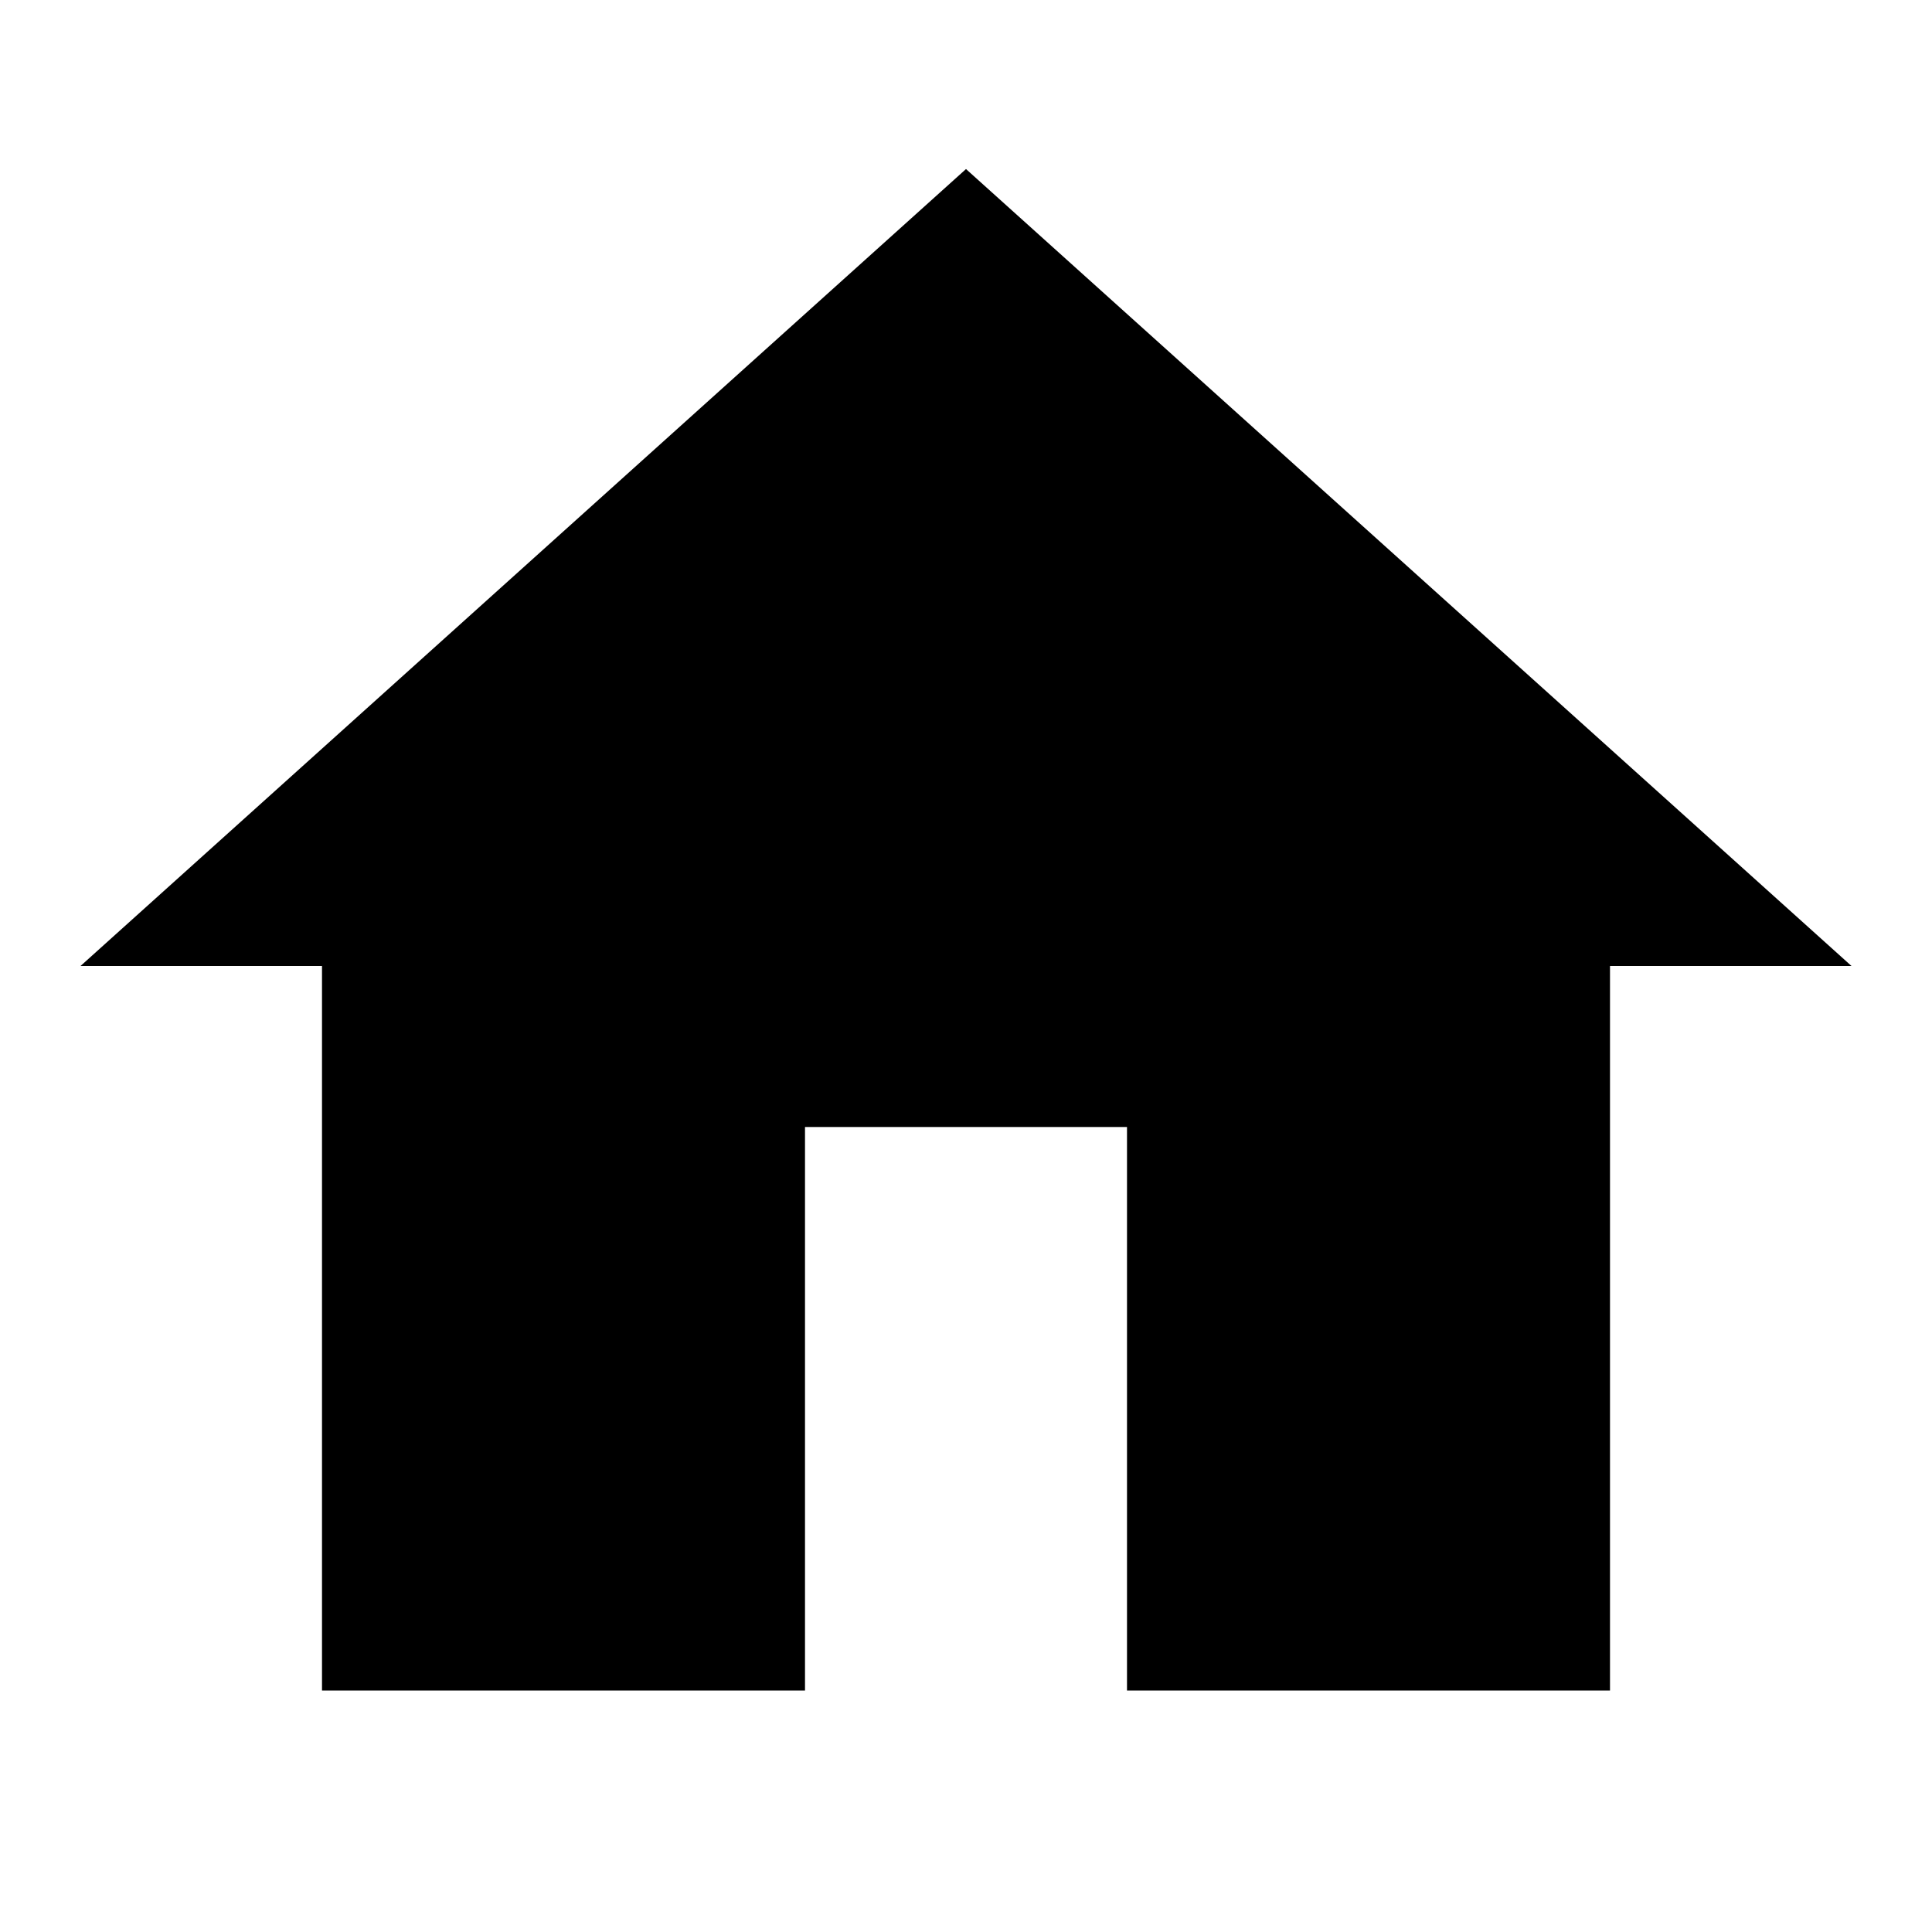
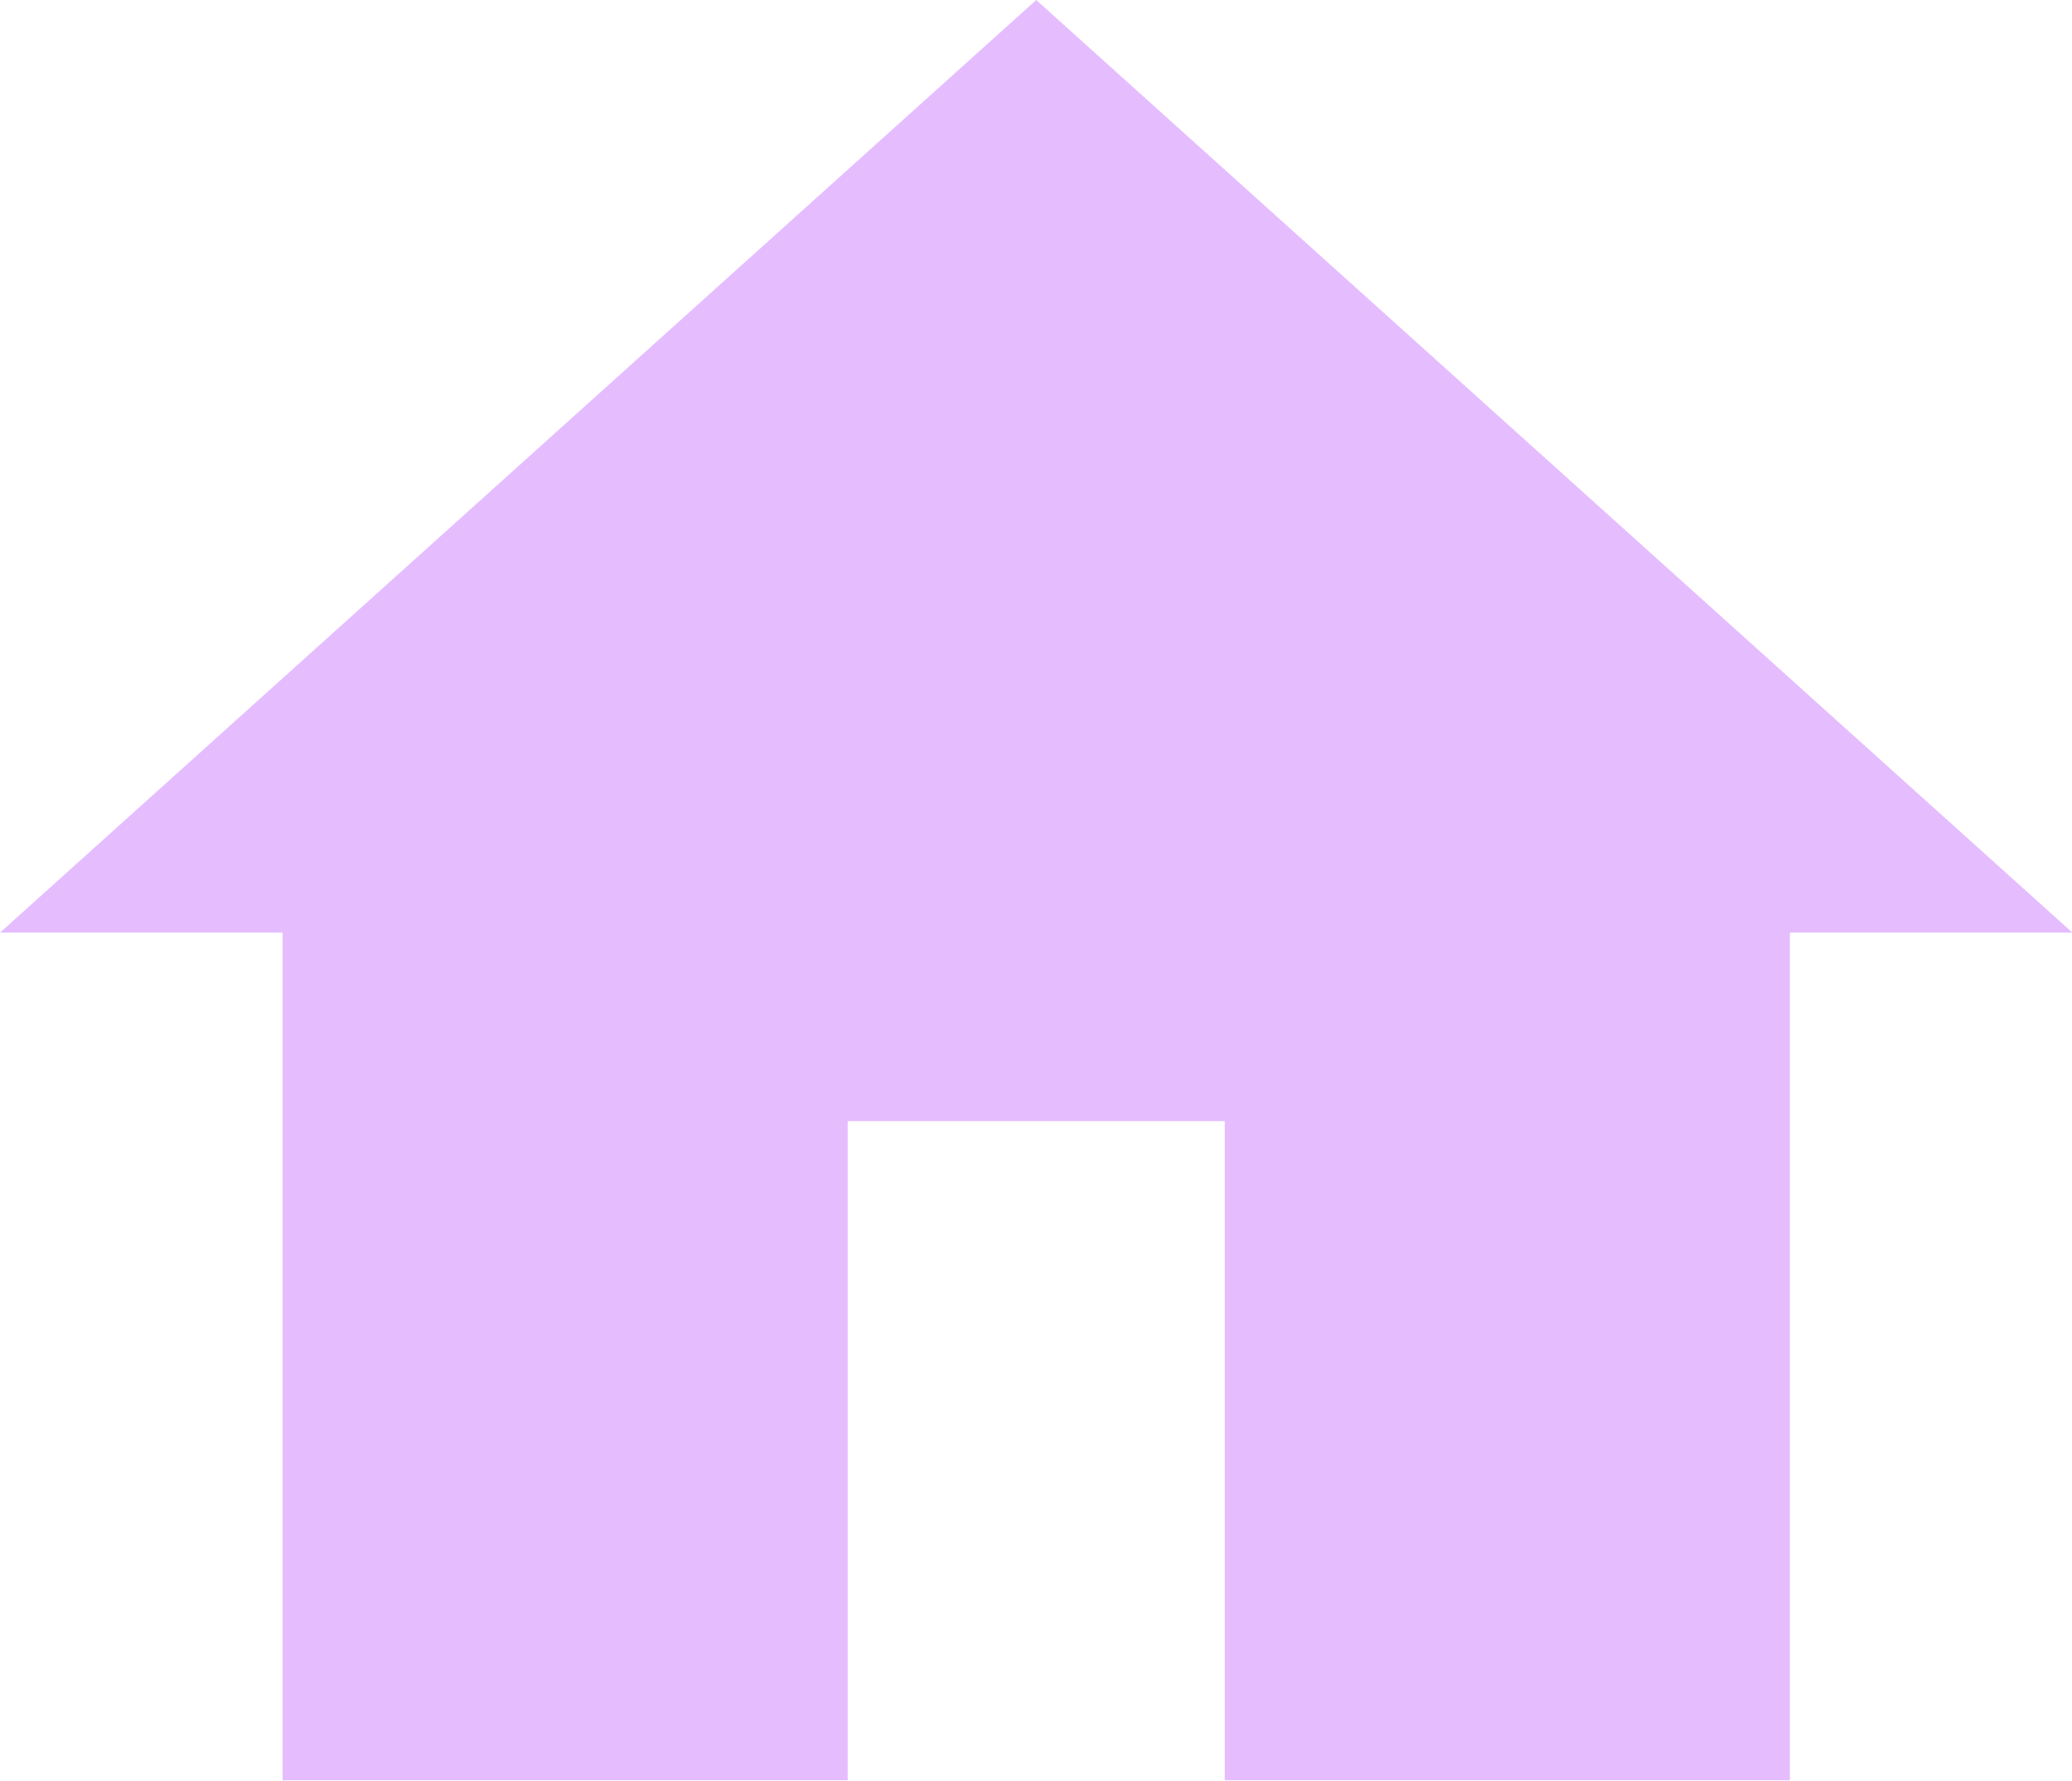
- <svg xmlns="http://www.w3.org/2000/svg" fill="#000000" viewBox="0 0 24 24" width="50px" height="50px">
-   <path d="M 12 2.1 L 1 12 L 4 12 L 4 21 L 10 21 L 10 14 L 14 14 L 14 21 L 20 21 L 20 12 L 23 12 L 12 2.1 z" />
+ <svg xmlns="http://www.w3.org/2000/svg" id="a0d26004-3e3a-4e9d-a95e-a1711038e431" data-name="Layer 1" viewBox="0 0 45.83 39.38">
+   <path d="M25,4.37,2.08,25H8.33V43.75h12.5V29.17h8.34V43.75h12.5V25h6.25Z" transform="translate(-2.08 -4.37)" fill="#e5bdff" />
</svg>
